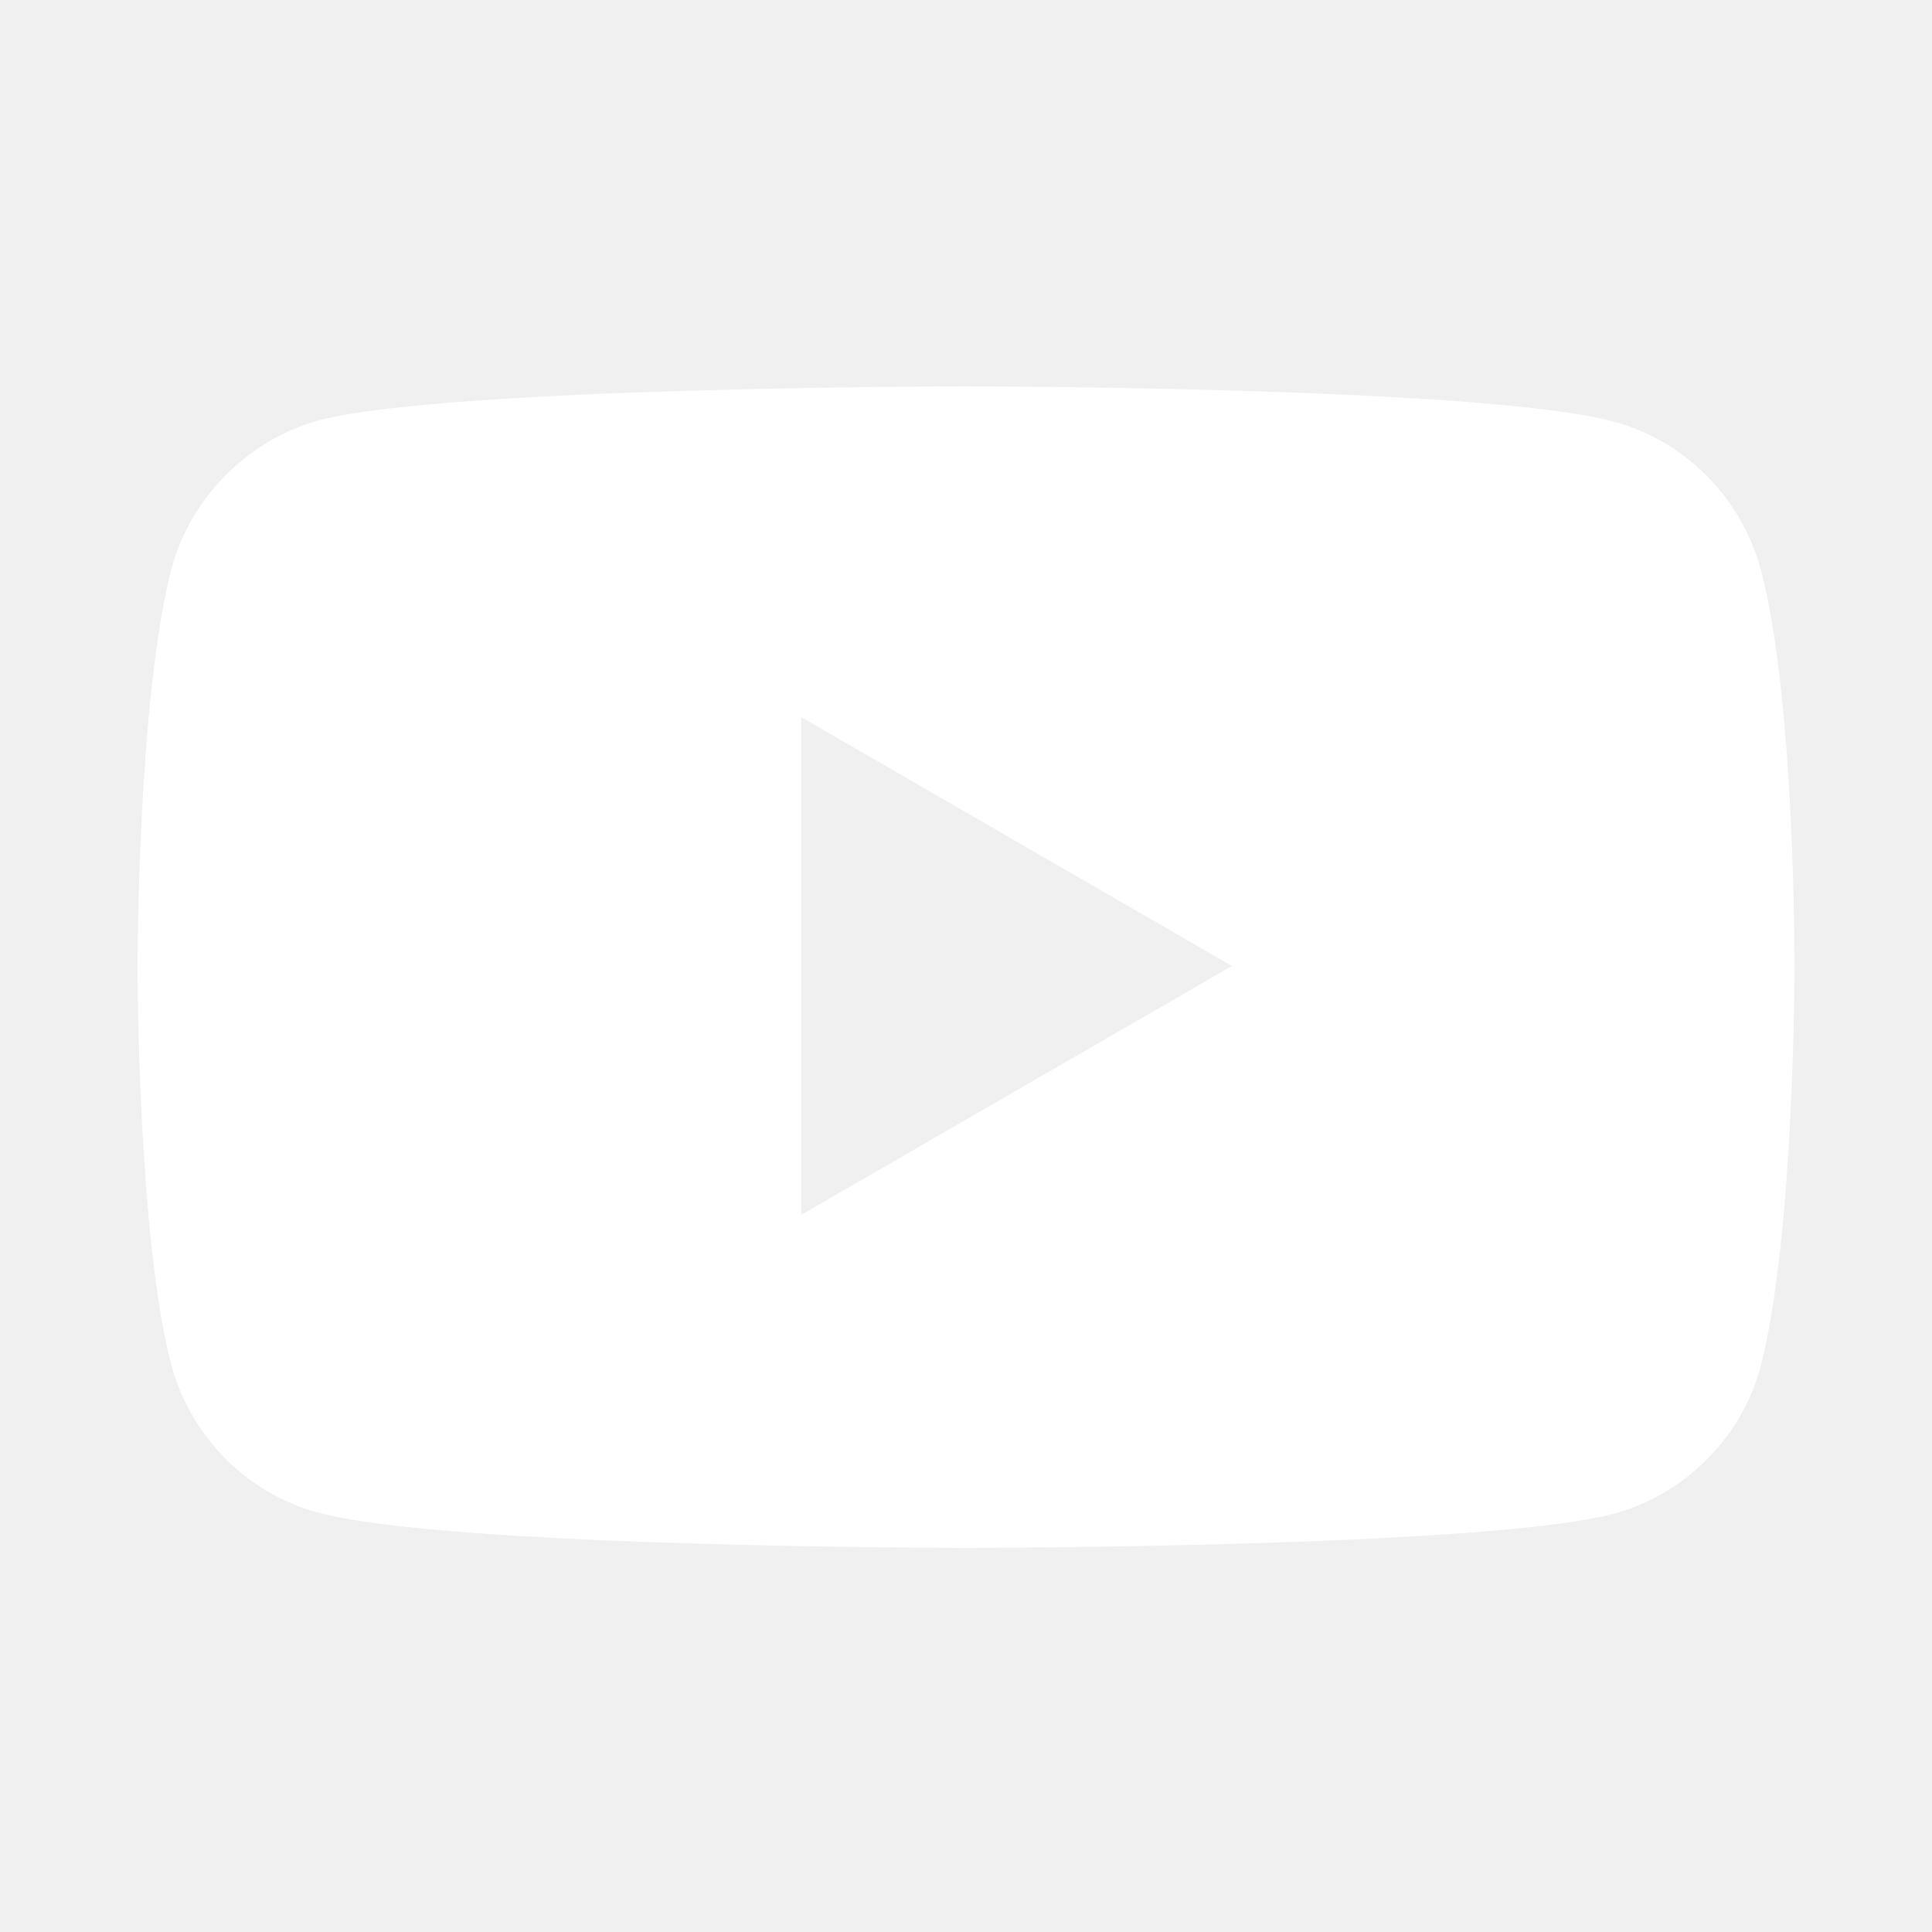
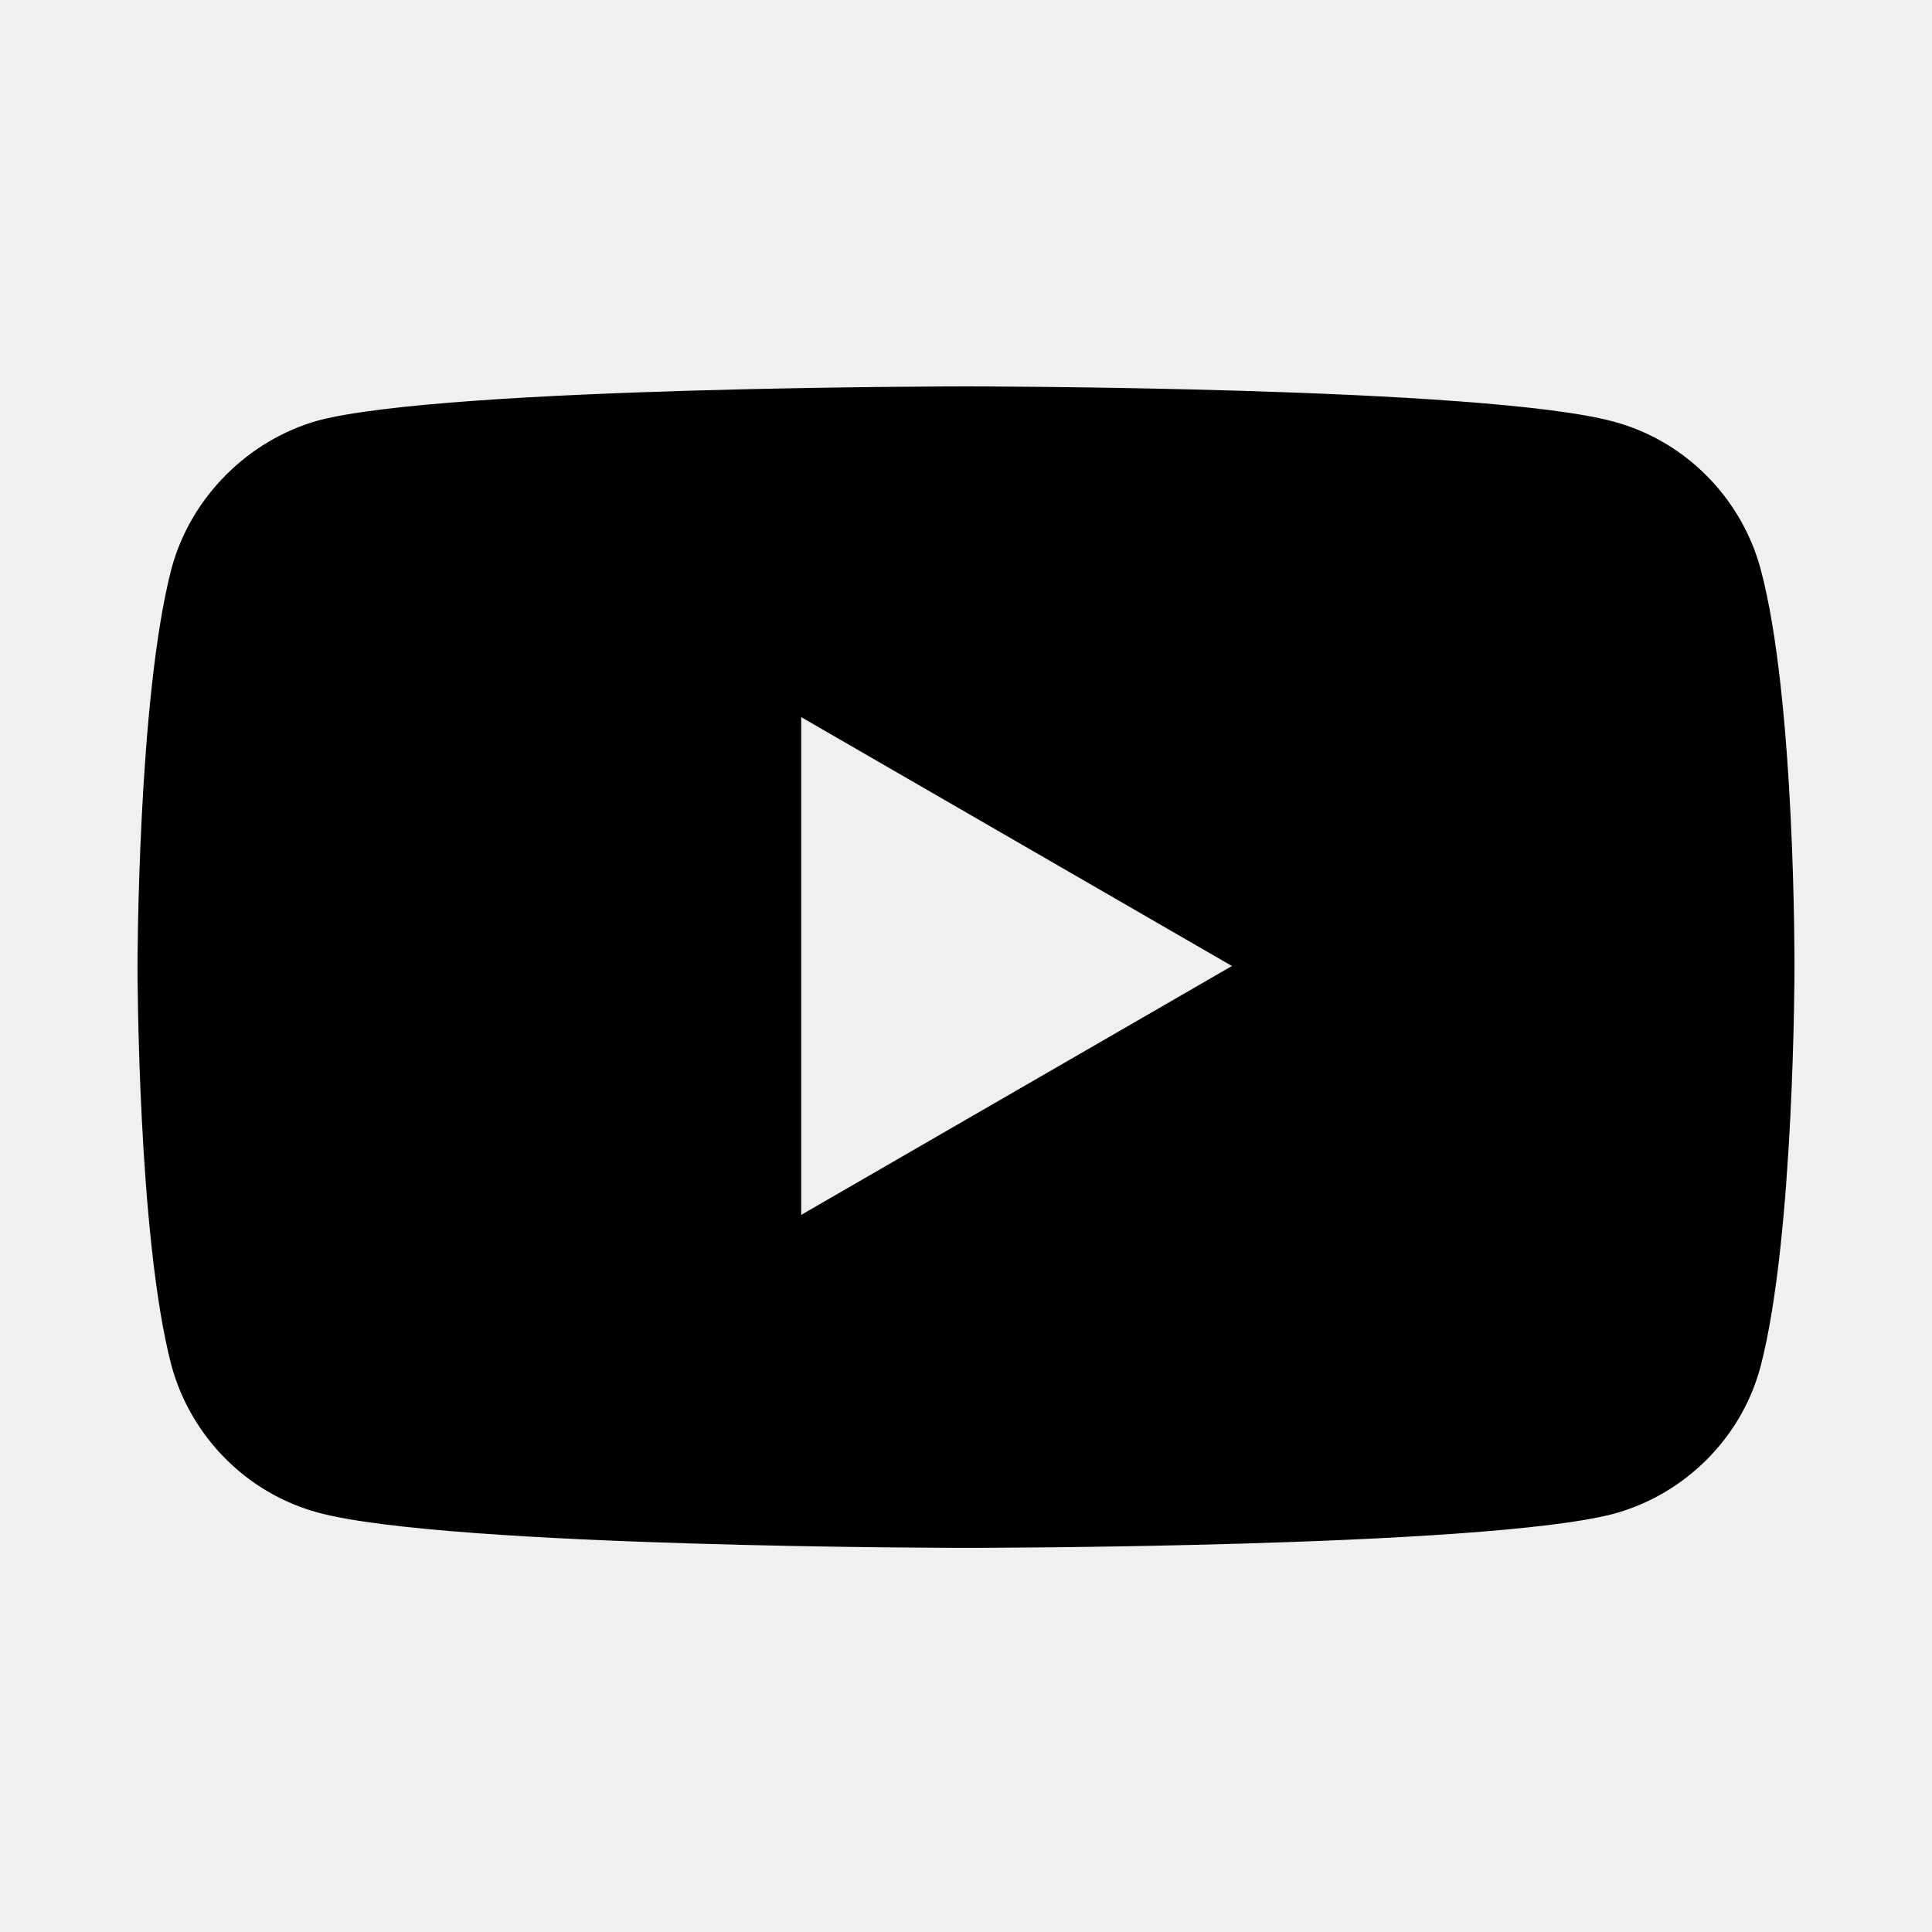
<svg xmlns="http://www.w3.org/2000/svg" viewBox="0 0 100 100">
-   <path d="M50 20s-26.824 0-33.53 1.765c-3.588 1-6.588 3.94-7.588 7.647-1.764 6.706-1.764 20.647-1.764 20.647s0 14 1.764 20.647c1 3.647 3.883 6.588 7.589 7.588C23.235 80.118 50 80.118 50 80.118s26.824 0 33.53-1.765c3.646-1 6.588-3.882 7.588-7.588 1.764-6.706 1.764-20.647 1.764-20.647s.06-14-1.764-20.706c-1-3.647-3.883-6.588-7.589-7.588C76.824 20 50 20 50 20zm-8.53 17.118L63.766 50 41.47 62.882V37.118z" fill="#fff" />
+   <path d="M50 20s-26.824 0-33.53 1.765c-3.588 1-6.588 3.94-7.588 7.647-1.764 6.706-1.764 20.647-1.764 20.647s0 14 1.764 20.647c1 3.647 3.883 6.588 7.589 7.588C23.235 80.118 50 80.118 50 80.118s26.824 0 33.53-1.765c3.646-1 6.588-3.882 7.588-7.588 1.764-6.706 1.764-20.647 1.764-20.647s.06-14-1.764-20.706c-1-3.647-3.883-6.588-7.589-7.588C76.824 20 50 20 50 20zm-8.53 17.118L63.766 50 41.47 62.882V37.118z" fill="inherit" />
</svg>
